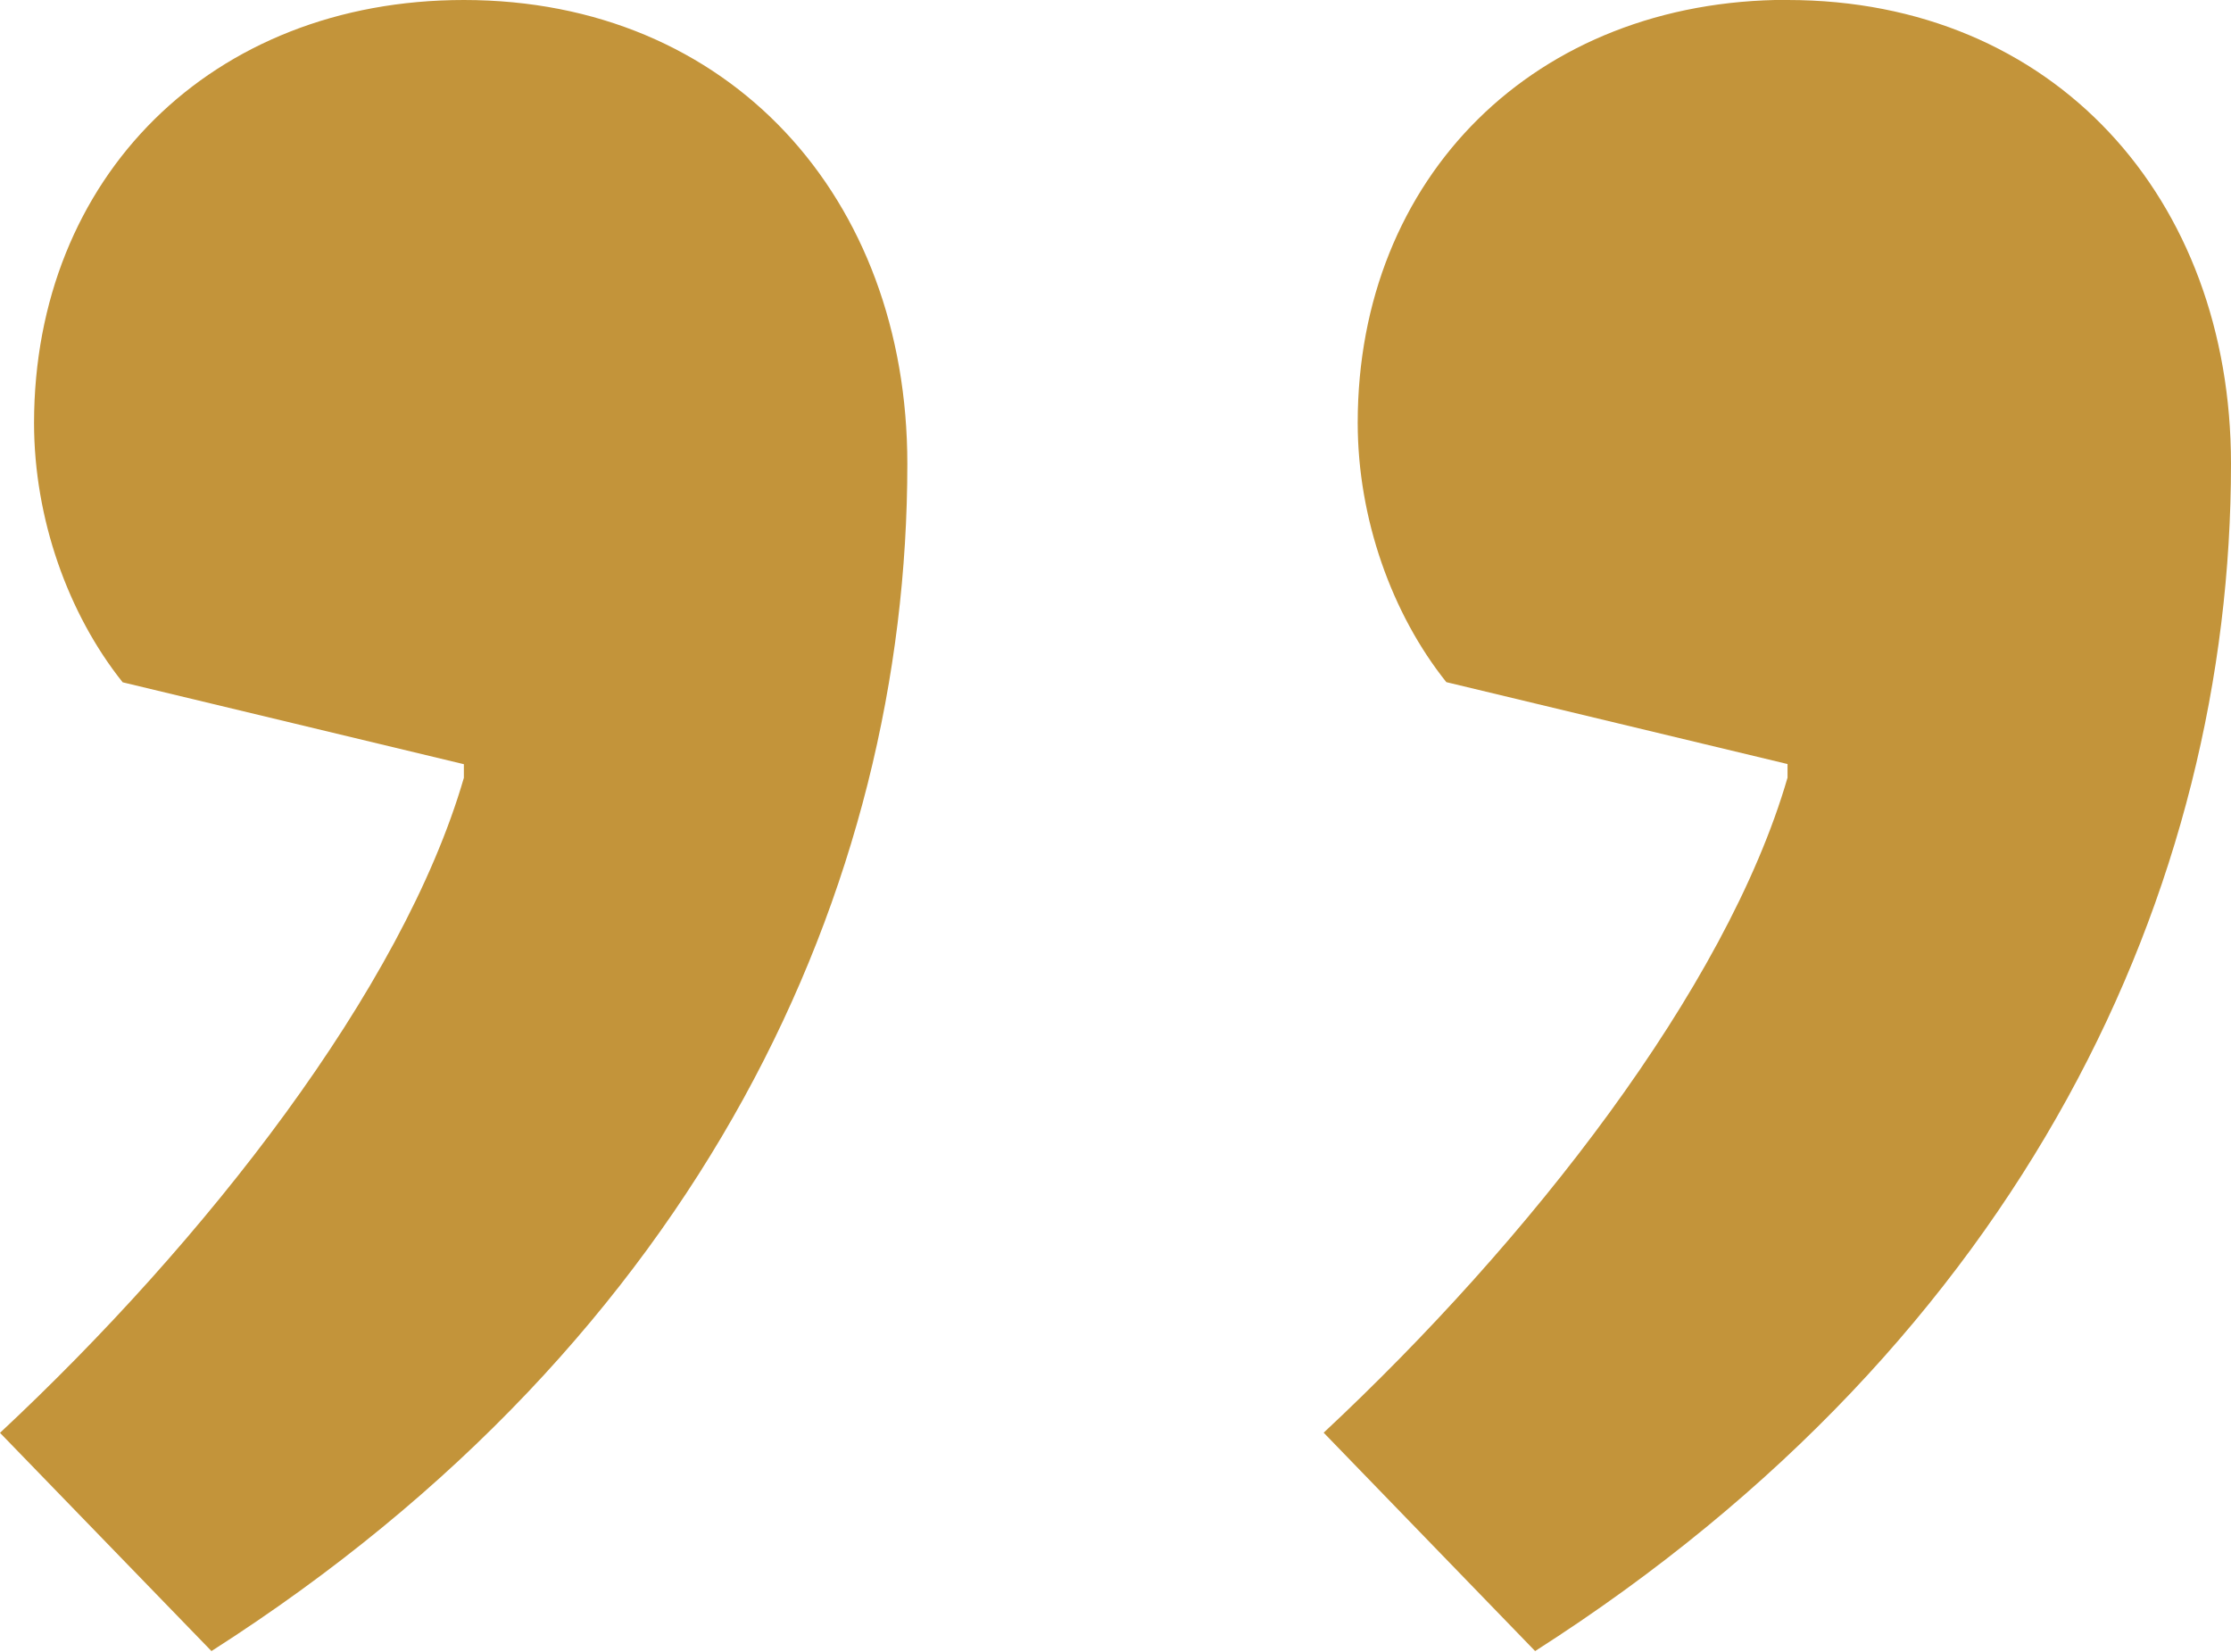
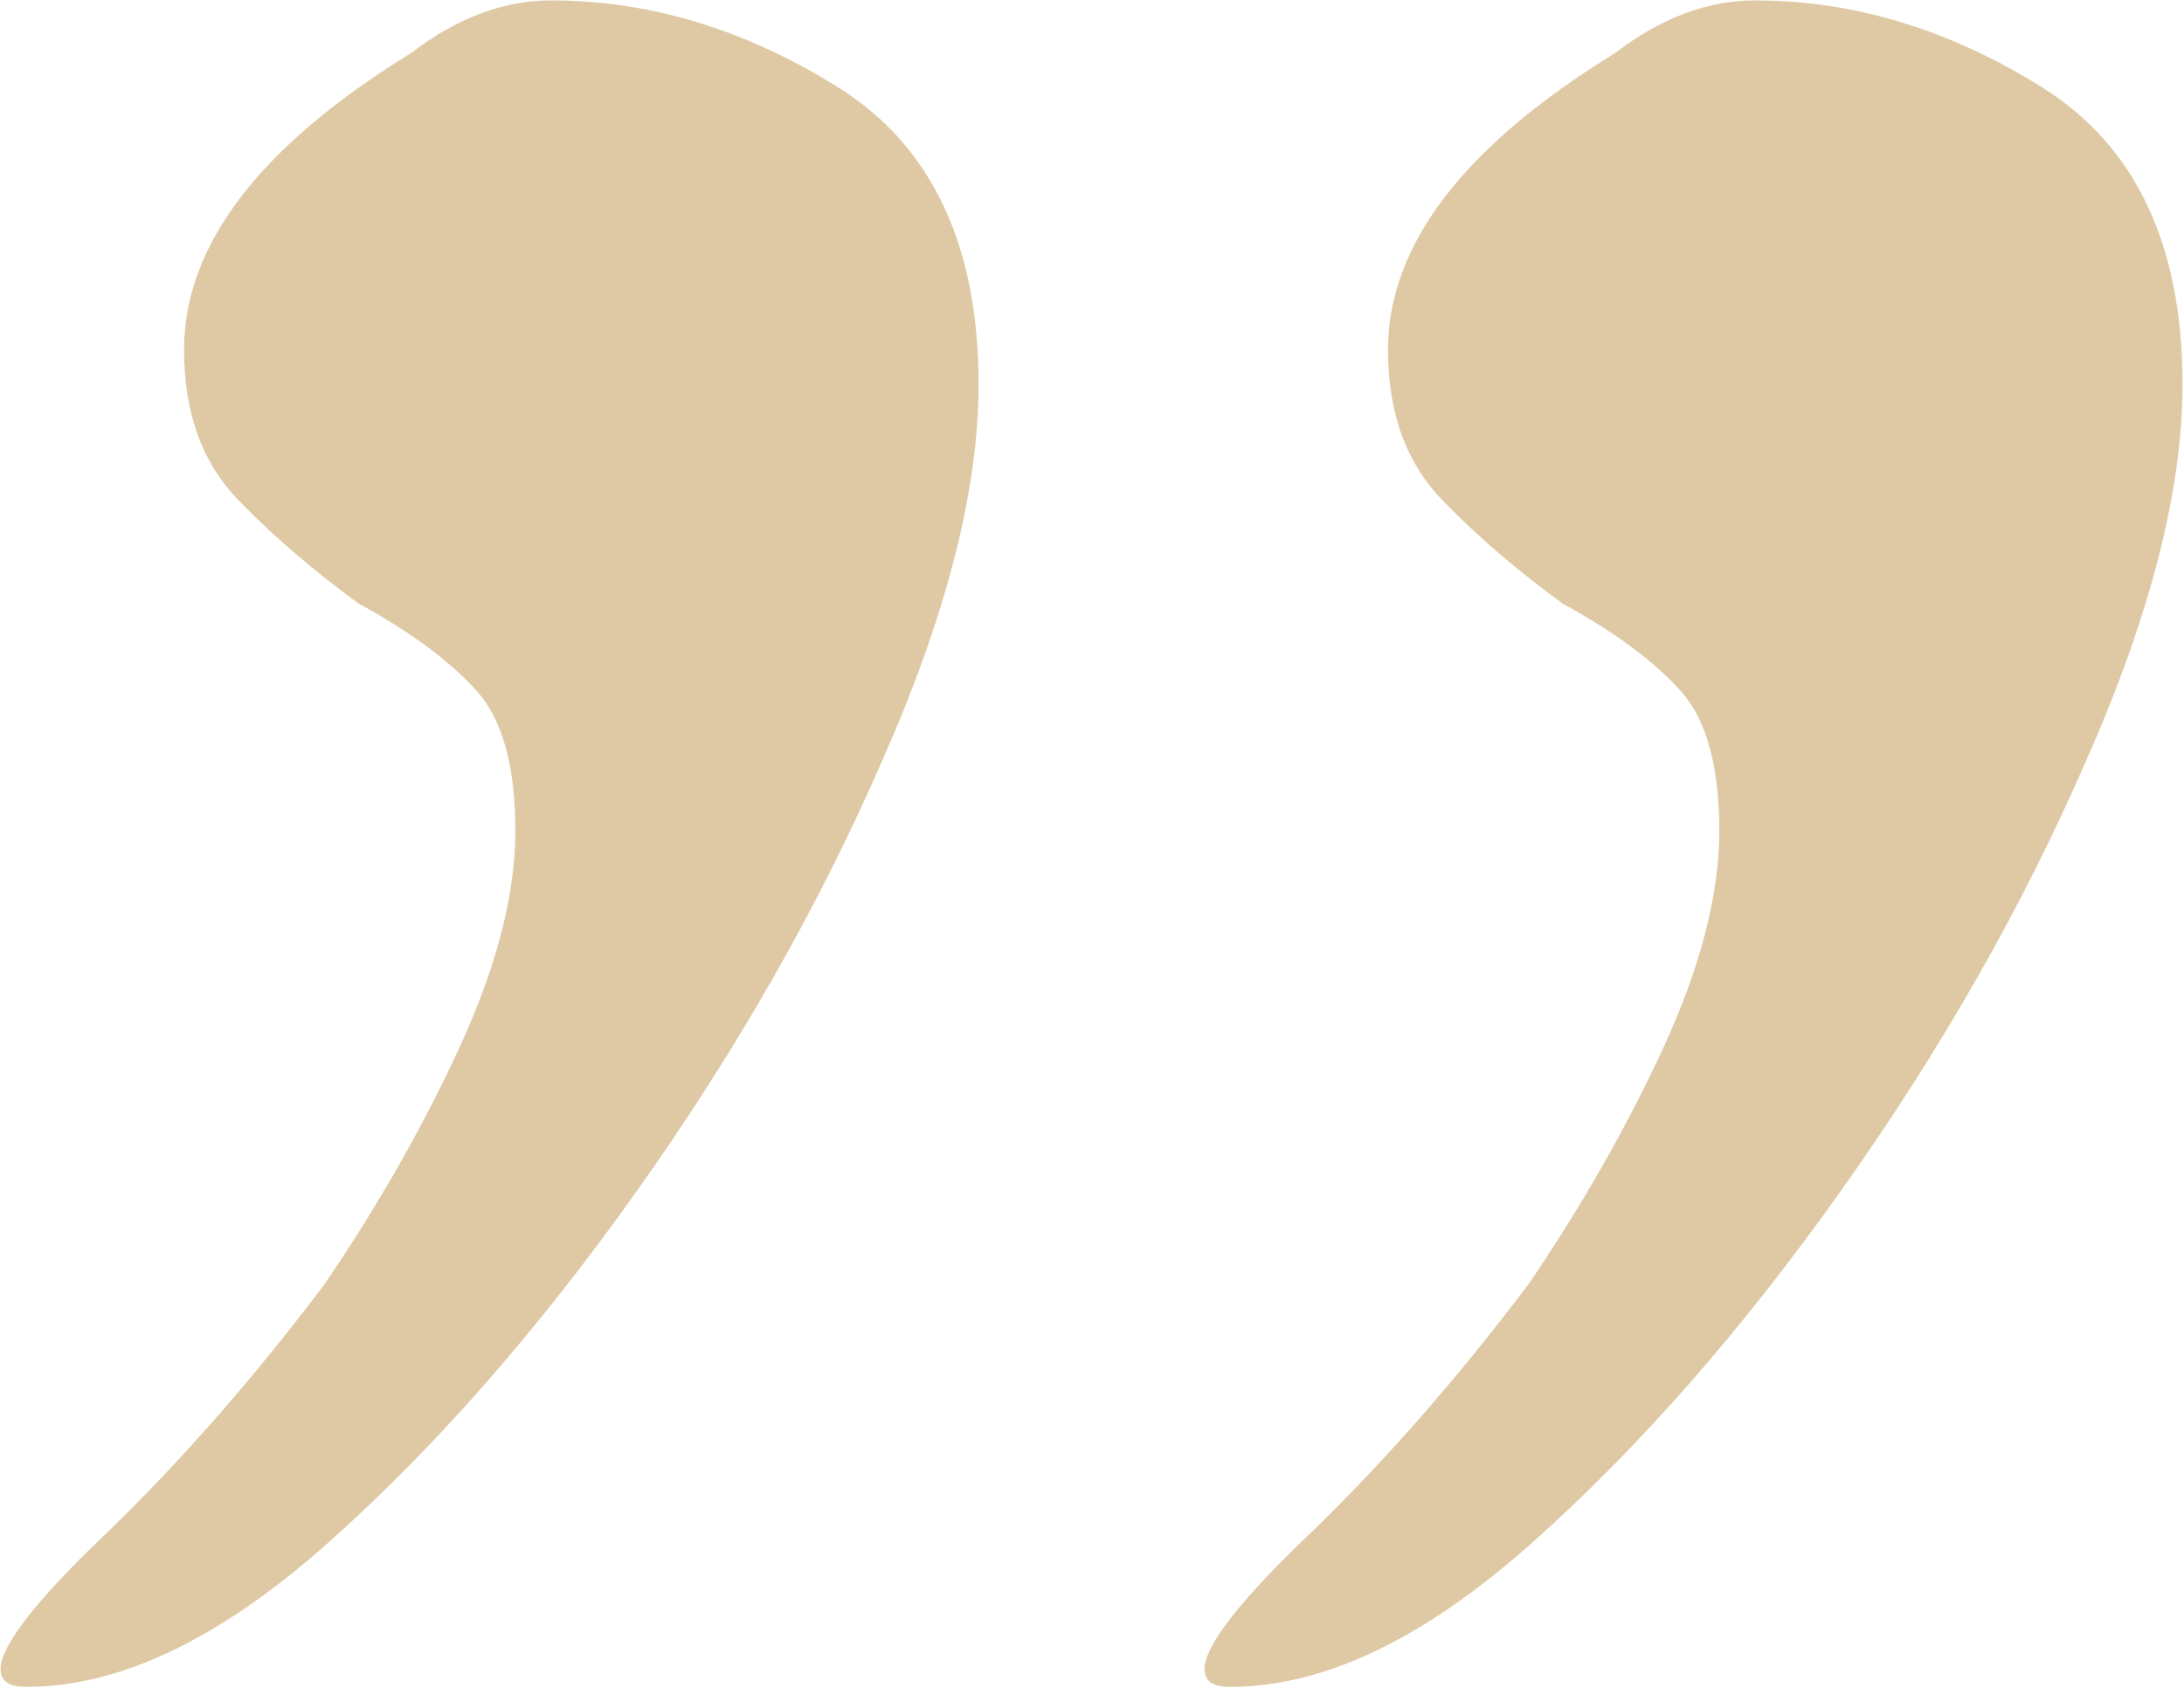
- <svg xmlns="http://www.w3.org/2000/svg" id="Ebene_2" viewBox="0 0 148.76 110.09">
-   <defs>
-     <style>.cls-1{fill:#c3943a;}</style>
-   </defs>
-   <g id="Ebene_1-2">
-     <path class="cls-1" d="M30.93,0c17.74,0,29.57,13.19,29.57,30.93,0,28.2-13.65,58.23-46.4,79.15L0,95.53c13.65-12.74,26.84-29.57,30.93-43.67v-.91l-22.75-5.46c-3.64-4.55-5.91-10.92-5.91-17.29C2.28,11.83,14.1,0,30.93,0ZM119.19,0c17.74,0,29.57,13.19,29.57,30.93,0,28.2-13.65,58.23-46.4,79.15l-14.1-14.56c13.65-12.74,26.84-29.57,30.93-43.67v-.91l-22.75-5.46c-3.64-4.55-5.91-10.92-5.91-17.29,0-16.38,11.83-28.2,28.66-28.2Z" />
+ <svg xmlns="http://www.w3.org/2000/svg" width="100%" height="100%" viewBox="0 0 396 306" version="1.1" xml:space="preserve" style="fill-rule:evenodd;clip-rule:evenodd;stroke-linejoin:round;stroke-miterlimit:2;">
+   <g transform="matrix(1,0,0,1,-1952.34,-1574.67)">
+     <g>
+       <g transform="matrix(179.85,0,0,179.85,-39820.6,-82522.4)">
+         <path d="M232.292,469.296C232.274,469.296 232.266,469.29 232.266,469.278C232.266,469.255 232.302,469.208 232.376,469.138C232.449,469.067 232.521,468.985 232.592,468.891C232.644,468.815 232.69,468.735 232.728,468.653C232.766,468.571 232.785,468.497 232.785,468.433C232.785,468.368 232.772,468.321 232.746,468.292C232.719,468.262 232.68,468.233 232.627,468.204C232.586,468.174 232.546,468.141 232.508,468.102C232.47,468.064 232.451,468.013 232.451,467.948C232.451,467.843 232.527,467.743 232.68,467.649C232.727,467.613 232.774,467.596 232.821,467.596C232.92,467.596 233.017,467.625 233.111,467.684C233.205,467.743 233.252,467.843 233.252,467.983C233.252,468.089 233.22,468.215 233.155,468.362C233.091,468.509 233.009,468.653 232.909,468.794C232.809,468.935 232.705,469.054 232.596,469.151C232.487,469.248 232.386,469.296 232.292,469.296Z" style="fill:rgb(222,201,164);fill-rule:nonzero;" />
+       </g>
+       <g transform="matrix(179.85,0,0,179.85,-39602.3,-82522.4)">
+         <path d="M232.292,469.296C232.274,469.296 232.266,469.29 232.266,469.278C232.266,469.255 232.302,469.208 232.376,469.138C232.449,469.067 232.521,468.985 232.592,468.891C232.644,468.815 232.69,468.735 232.728,468.653C232.766,468.571 232.785,468.497 232.785,468.433C232.785,468.368 232.772,468.321 232.746,468.292C232.719,468.262 232.68,468.233 232.627,468.204C232.586,468.174 232.546,468.141 232.508,468.102C232.47,468.064 232.451,468.013 232.451,467.948C232.451,467.843 232.527,467.743 232.68,467.649C232.727,467.613 232.774,467.596 232.821,467.596C232.92,467.596 233.017,467.625 233.111,467.684C233.205,467.743 233.252,467.843 233.252,467.983C233.252,468.089 233.22,468.215 233.155,468.362C233.091,468.509 233.009,468.653 232.909,468.794C232.809,468.935 232.705,469.054 232.596,469.151C232.487,469.248 232.386,469.296 232.292,469.296Z" style="fill:rgb(222,201,164);fill-rule:nonzero;" />
+       </g>
+     </g>
  </g>
</svg>
